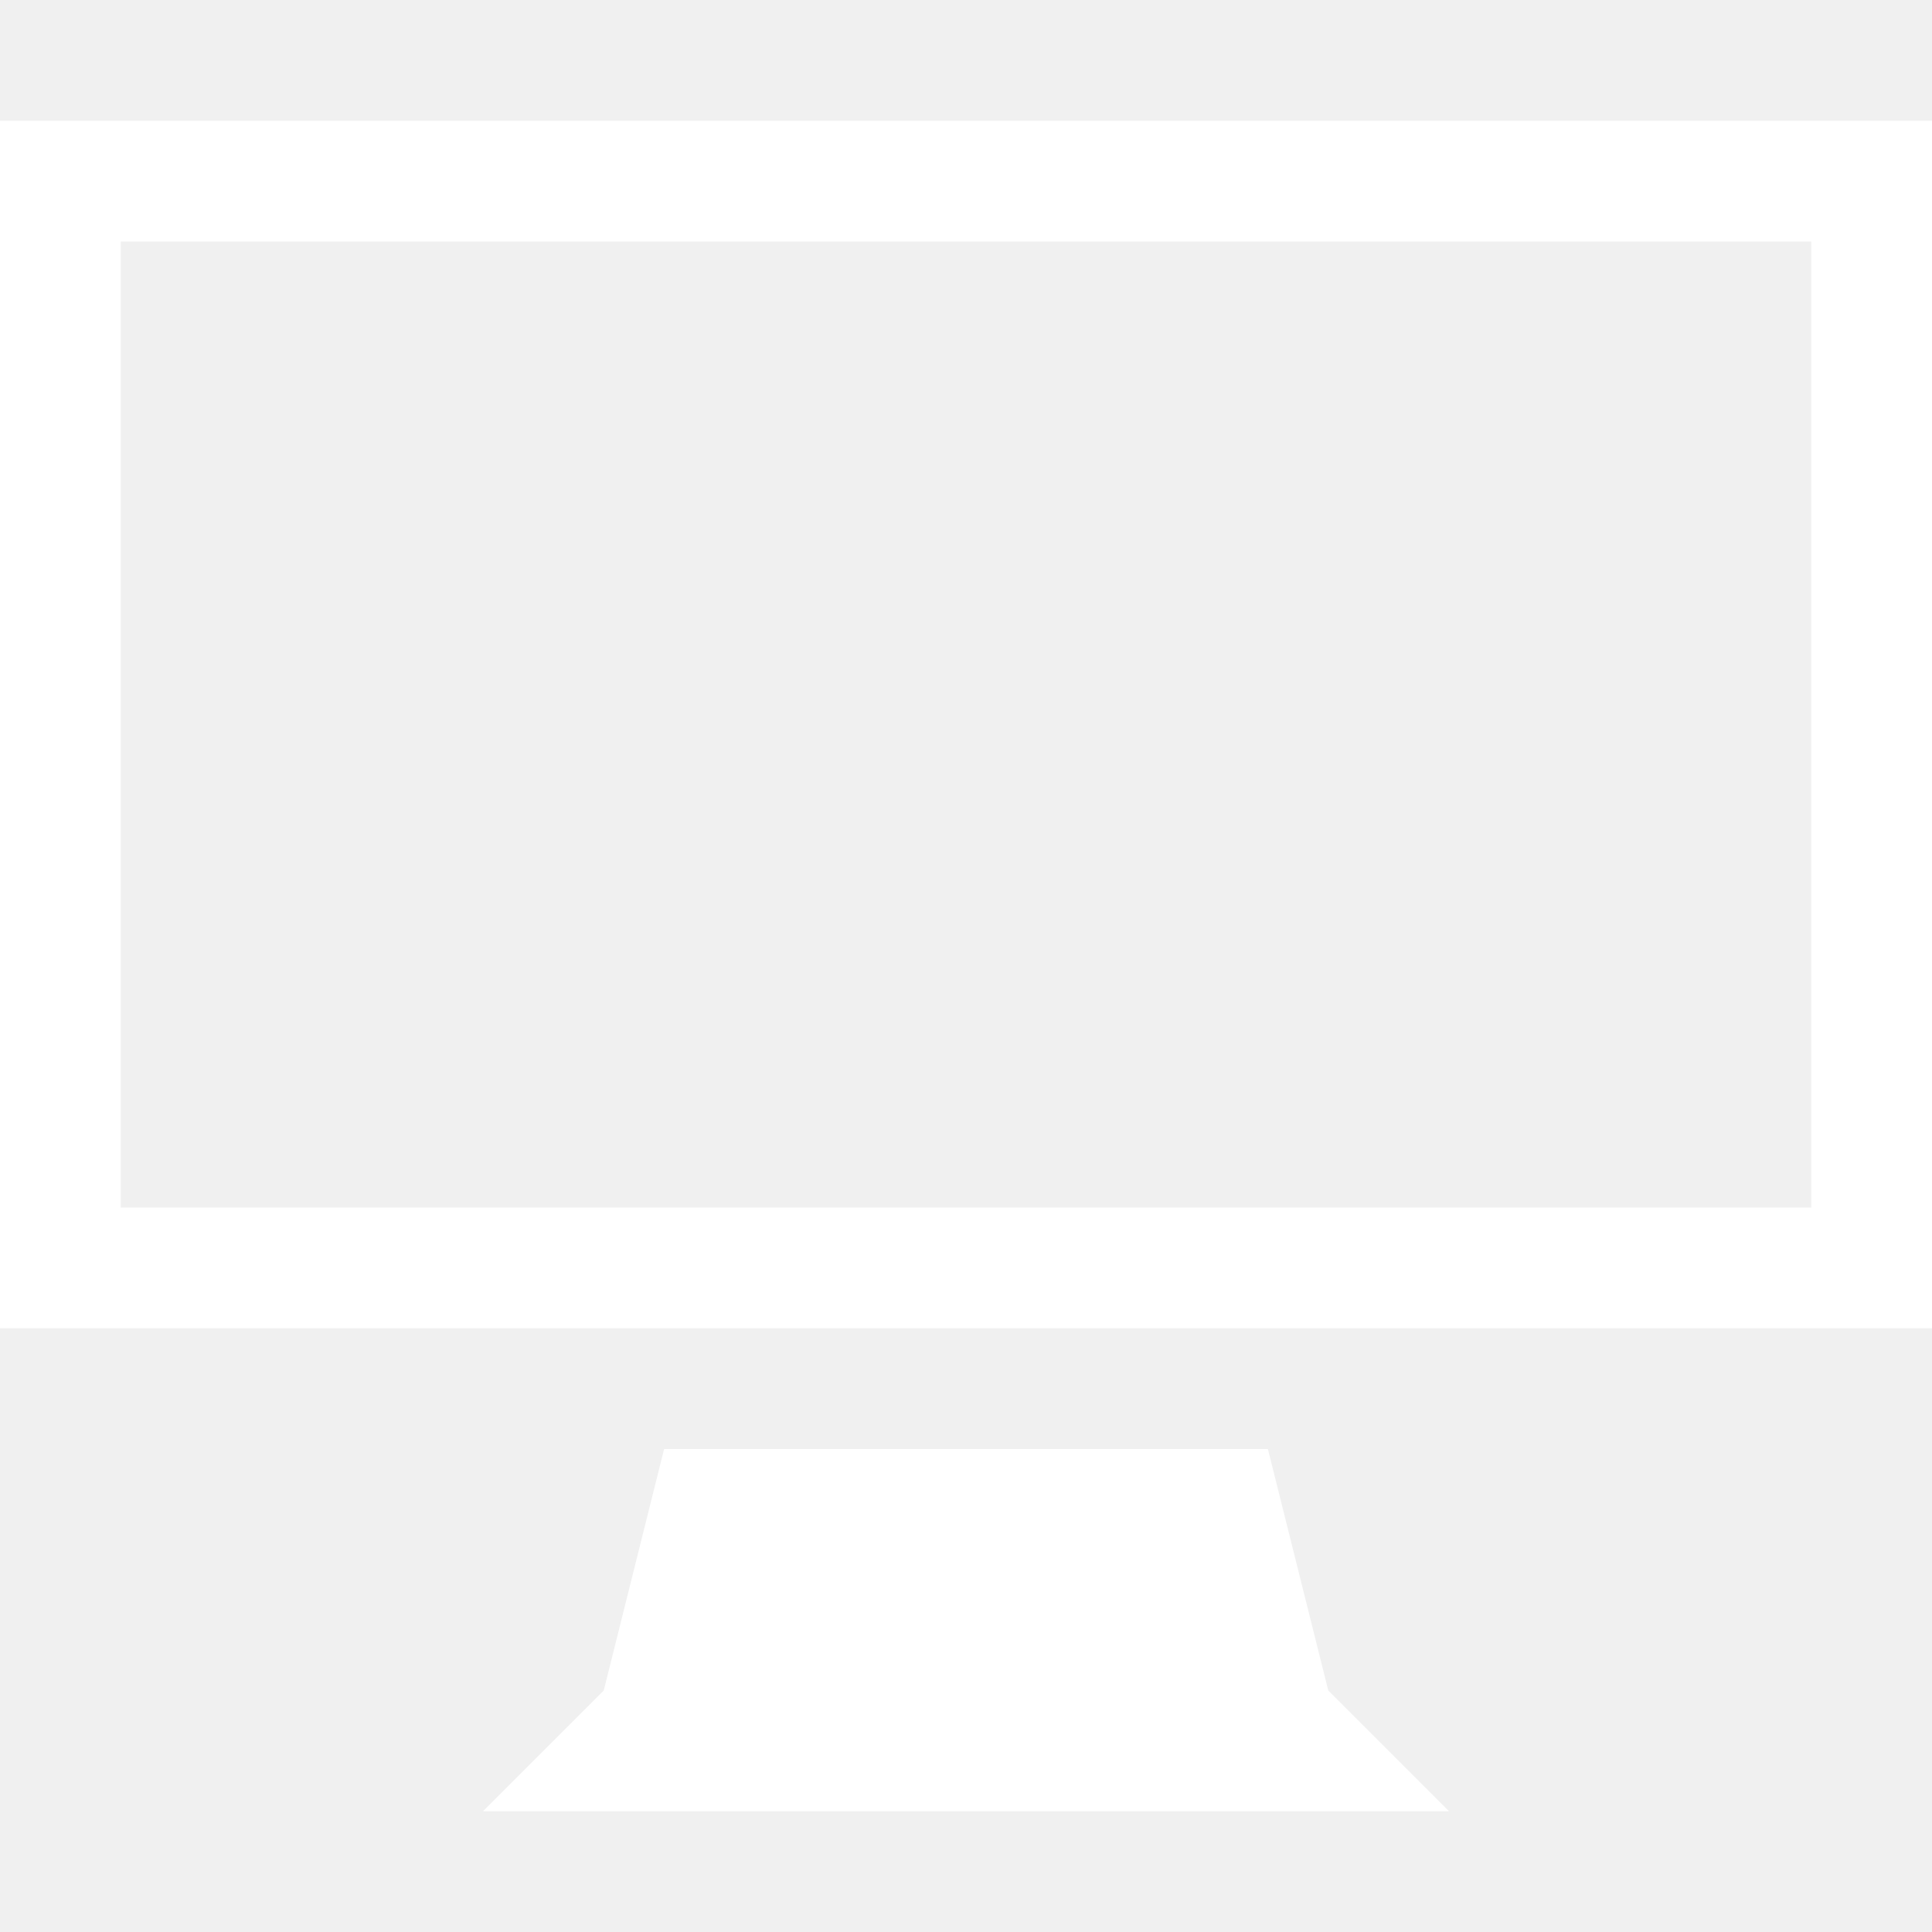
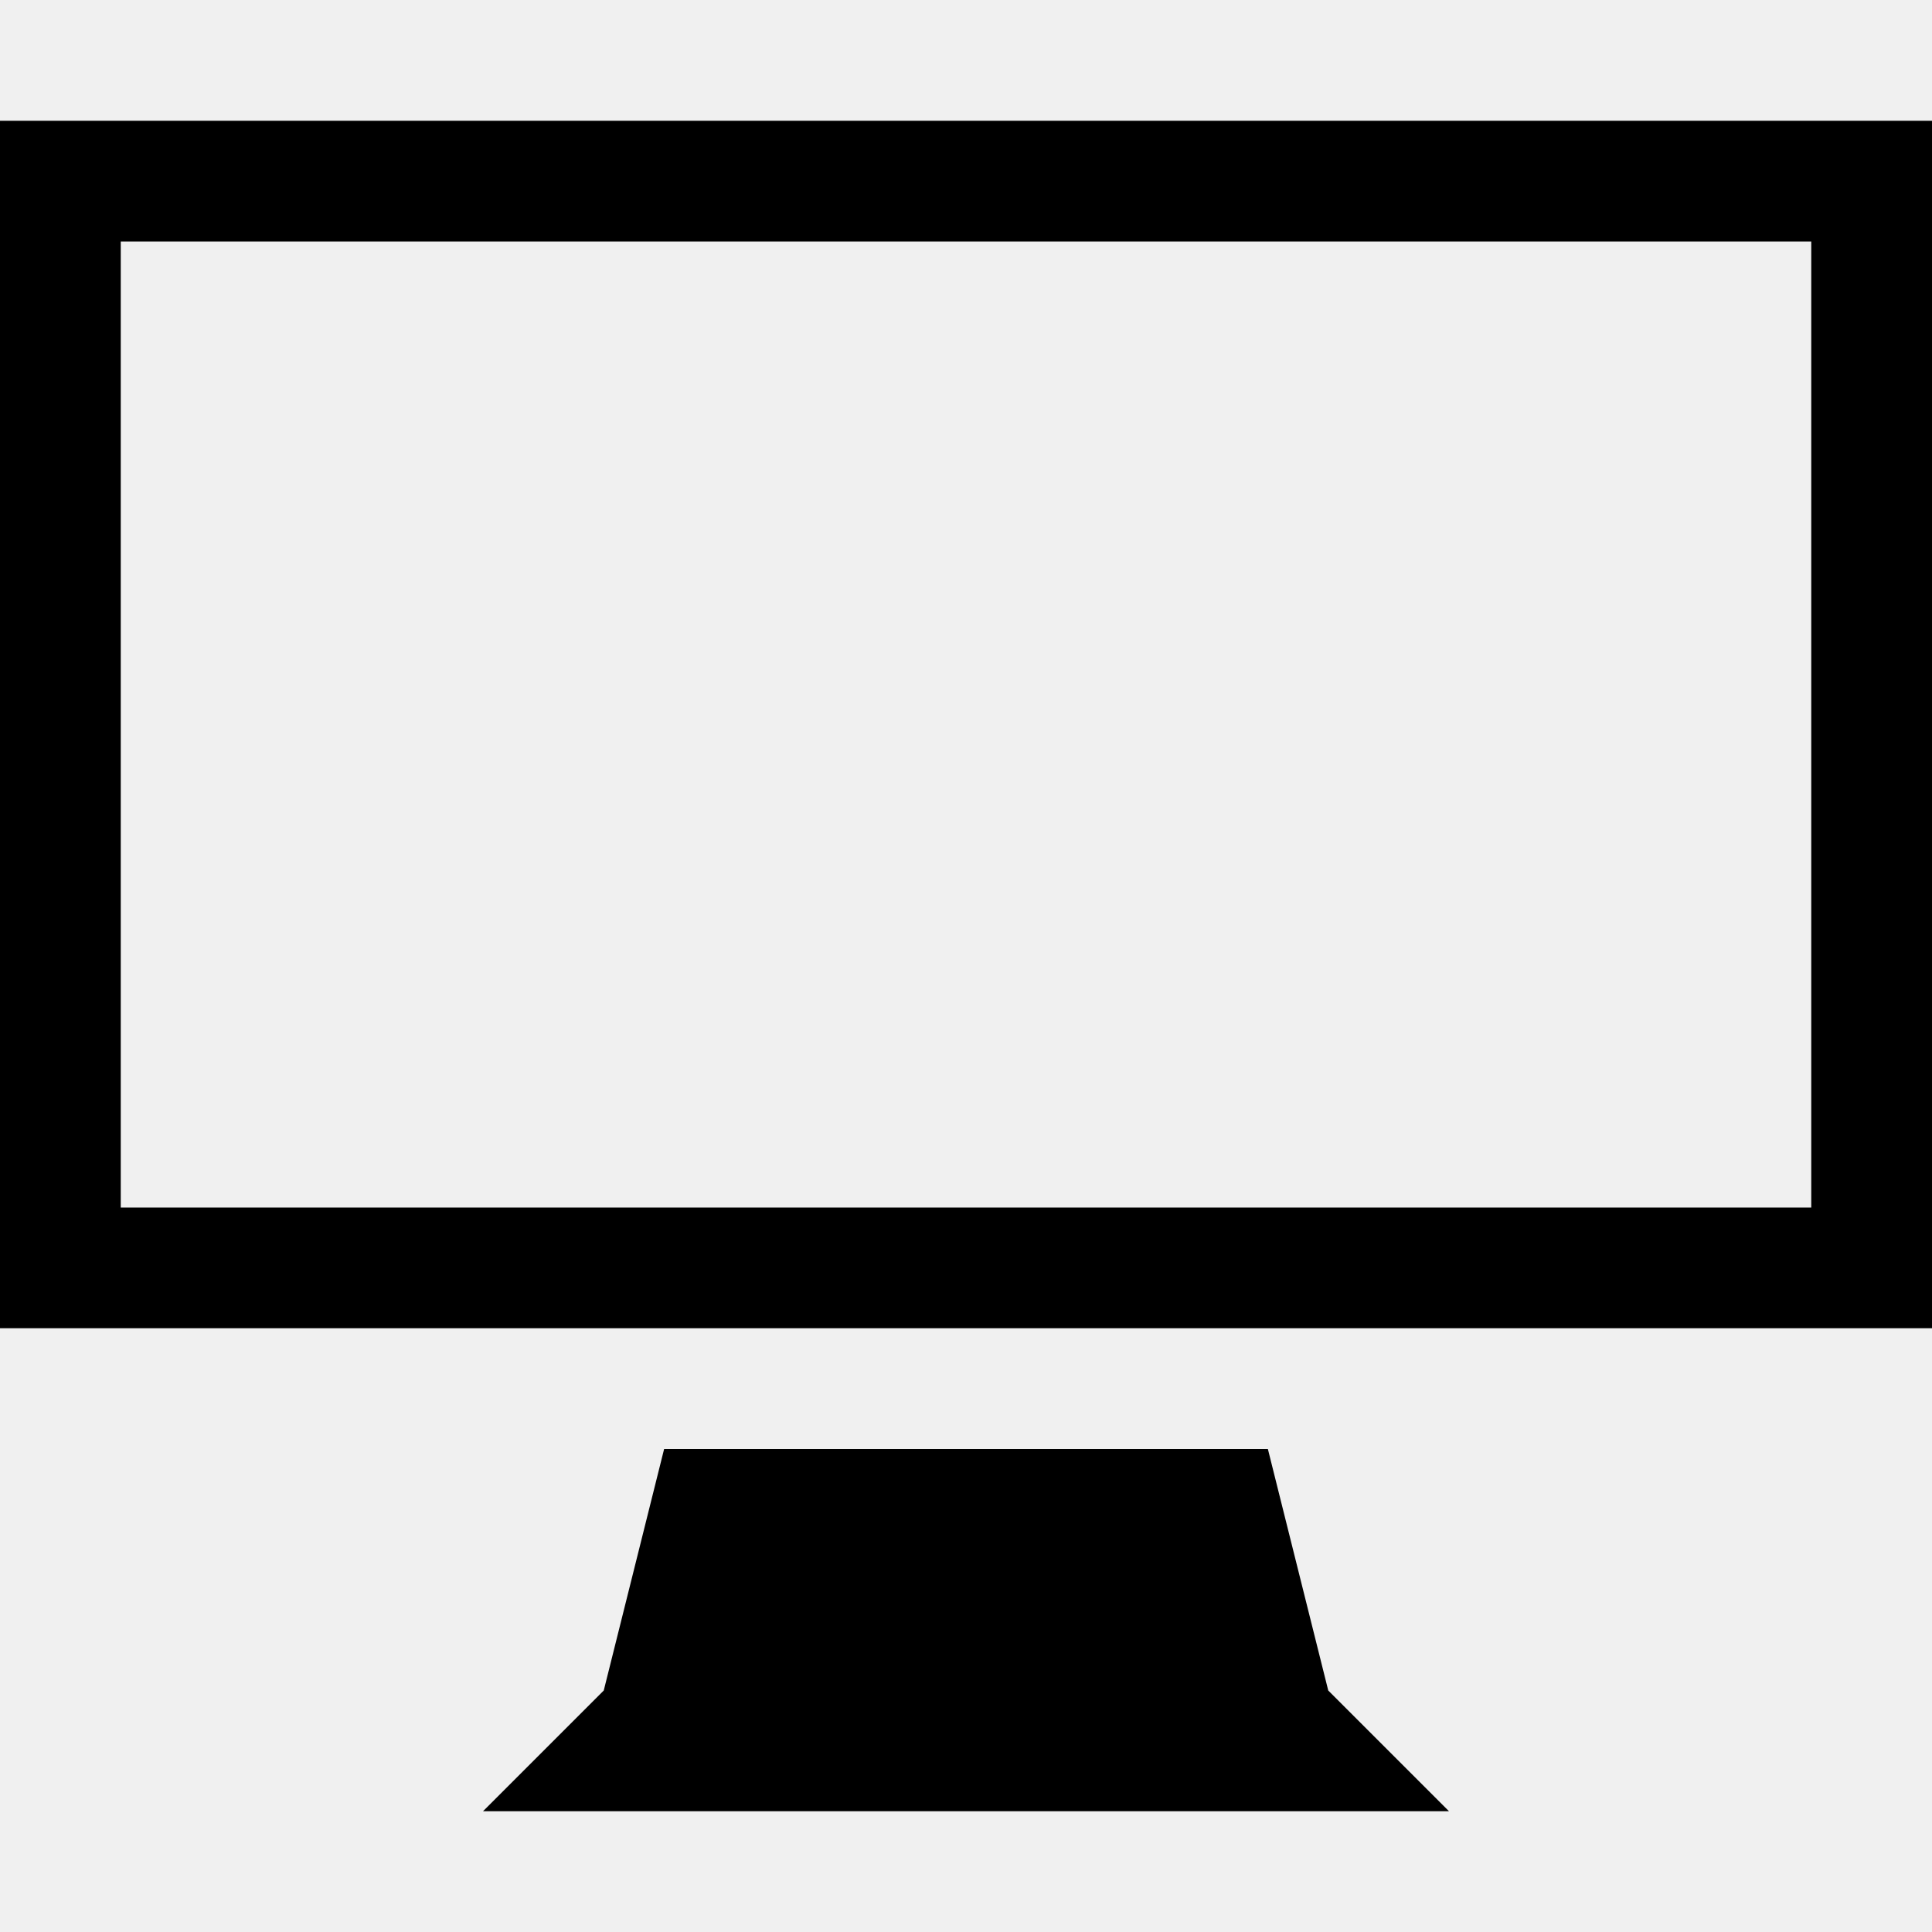
- <svg xmlns="http://www.w3.org/2000/svg" xmlns:ns1="http://www.openswatchbook.org/uri/2009/osb" version="1.1" width="64" height="64" viewBox="0 0 64 64" id="svg2">
-   <defs id="defs8">
-     <linearGradient id="linearGradient3752" ns1:paint="solid">
-       <stop style="stop-color:#000000;stop-opacity:1;" offset="0" id="stop3754" />
-     </linearGradient>
-   </defs>
-   <path d="M 0,4 V 44 H 64 V 4 H 0 z M 60,40 H 4 V 8 H 60 V 40 z M 42,48 H 22 l -2,8 -4,4 h 32 l -4,-4 z" id="path4" style="fill:#ffffff" />
+ <svg xmlns="http://www.w3.org/2000/svg" version="1.1" width="64" height="64" viewBox="0 0 64 64">
+   <path d="M 0,4 V 44 H 64 V 4 H 0 z M 60,40 H 4 V 8 H 60 V 40 z M 42,48 H 22 l -2,8 -4,4 h 32 l -4,-4 z" id="path4" style="fill:#000000" />
</svg>
